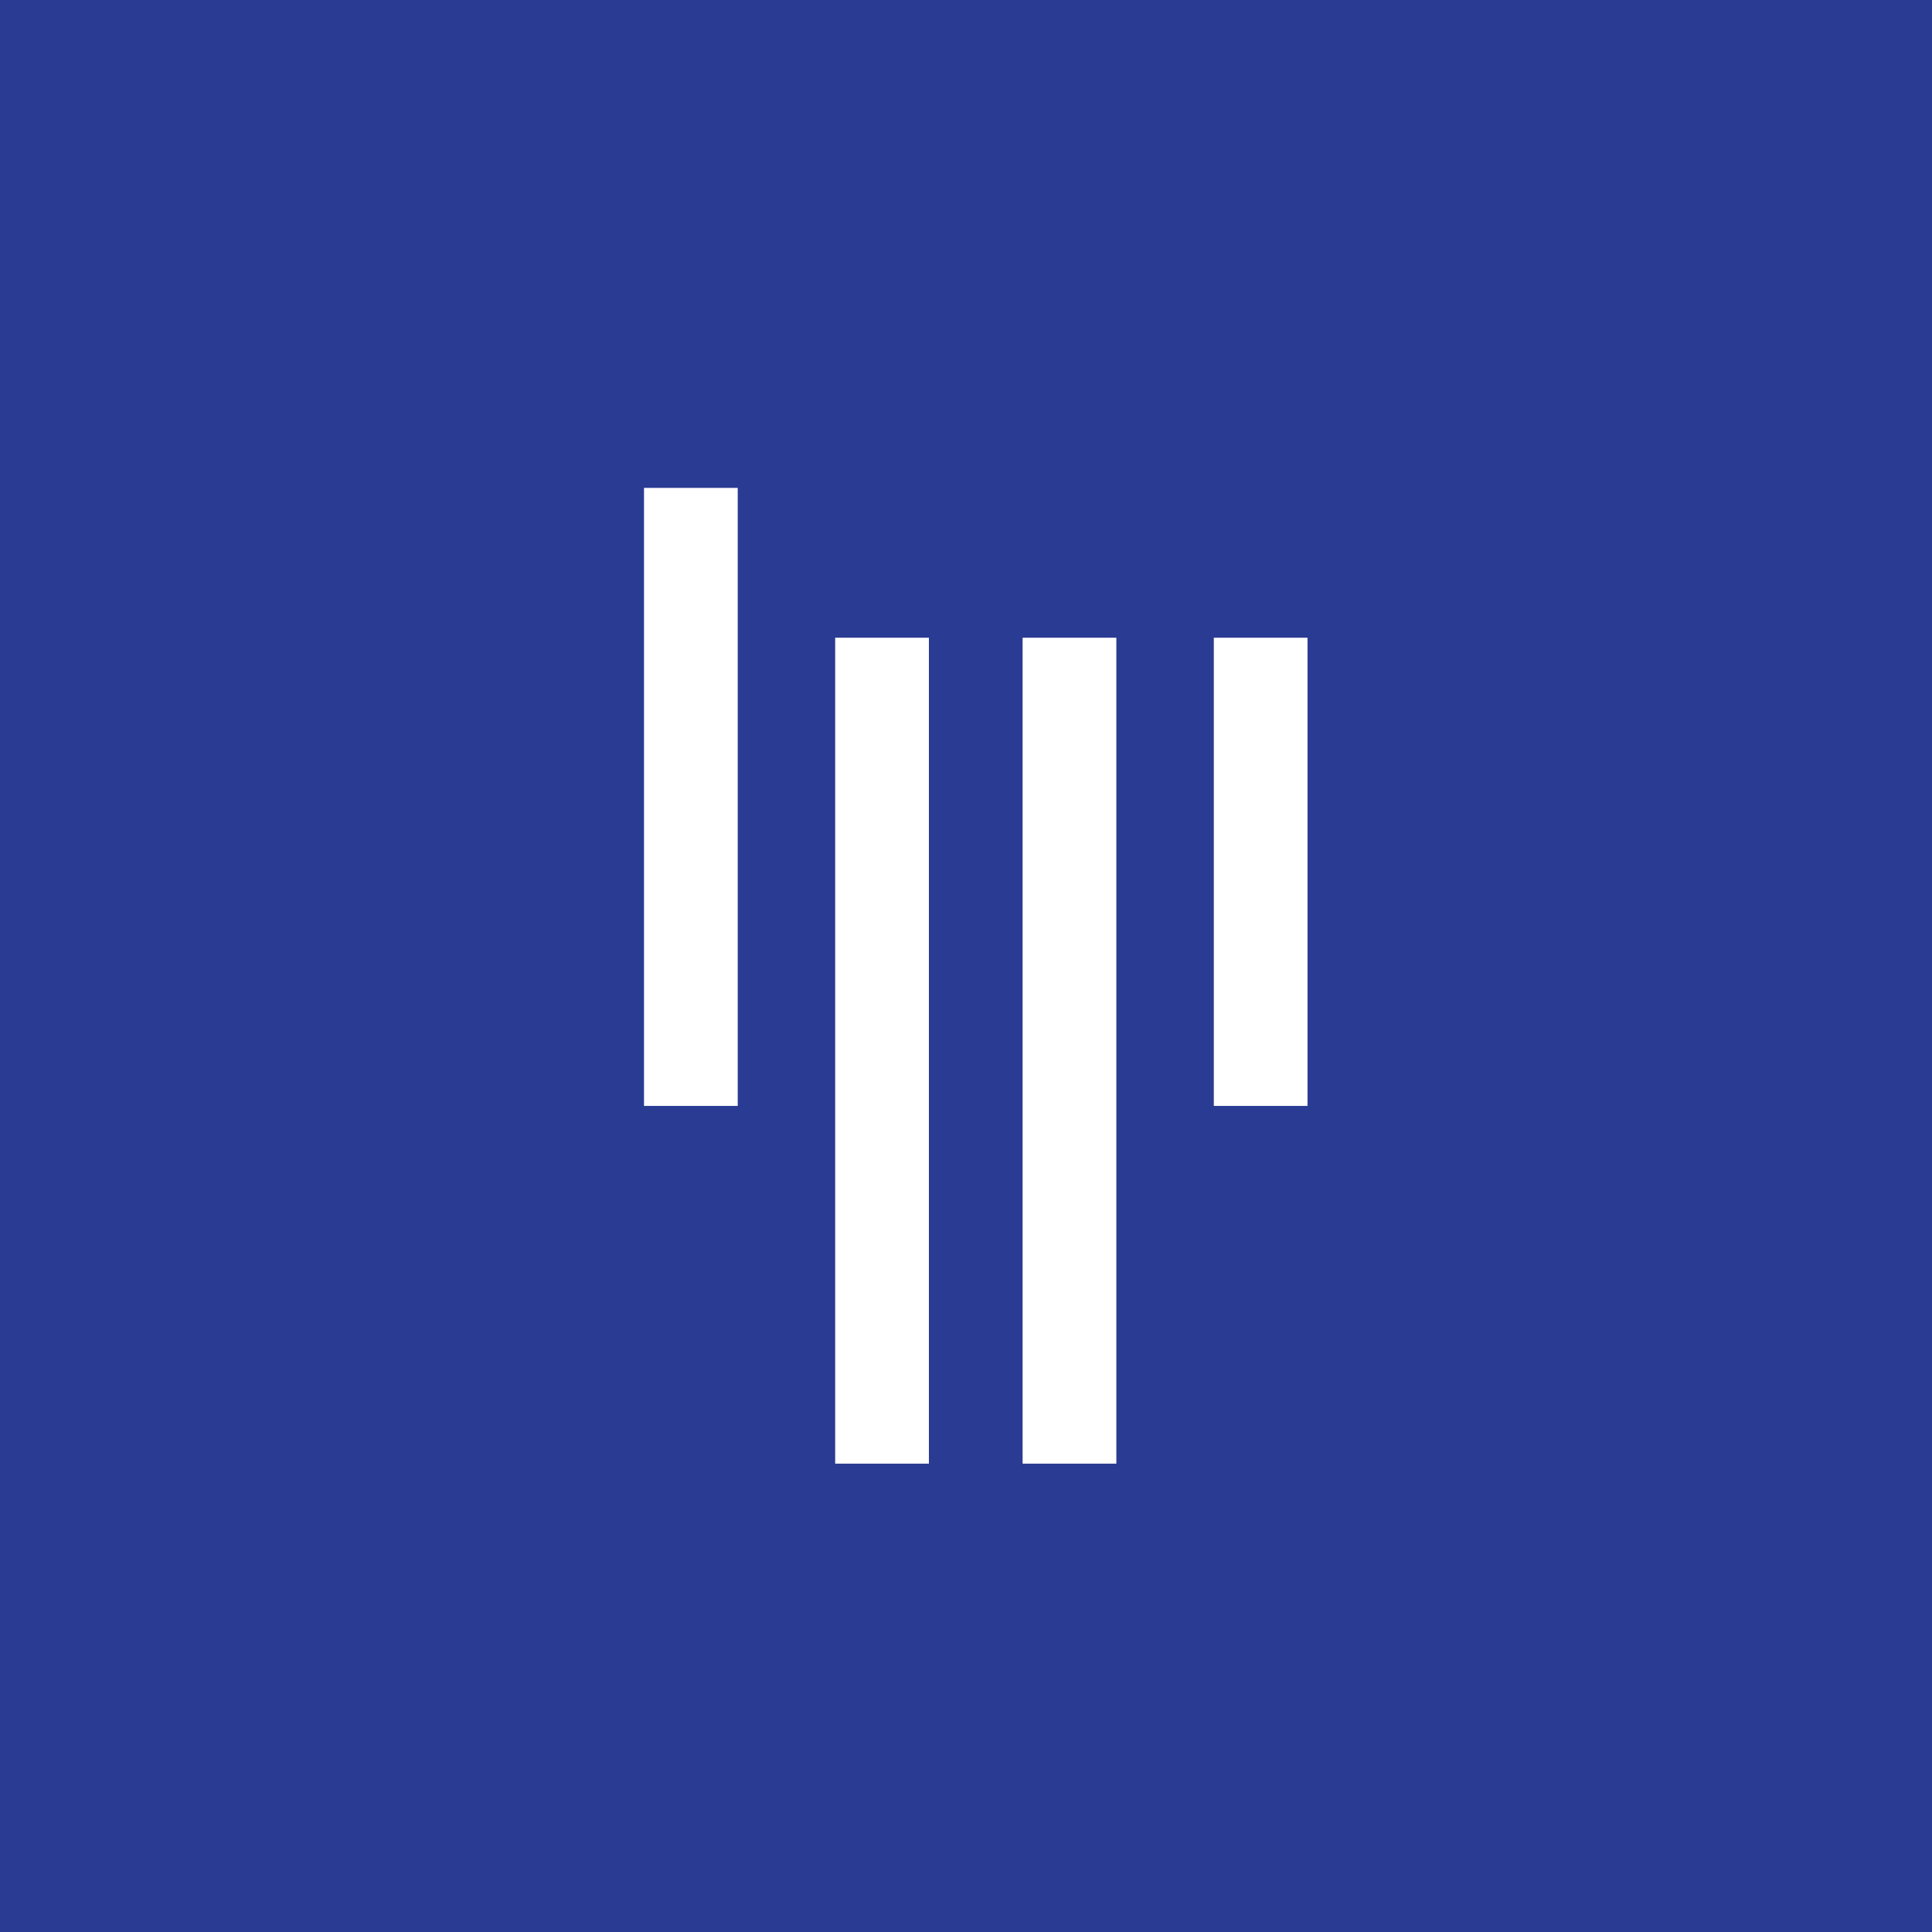
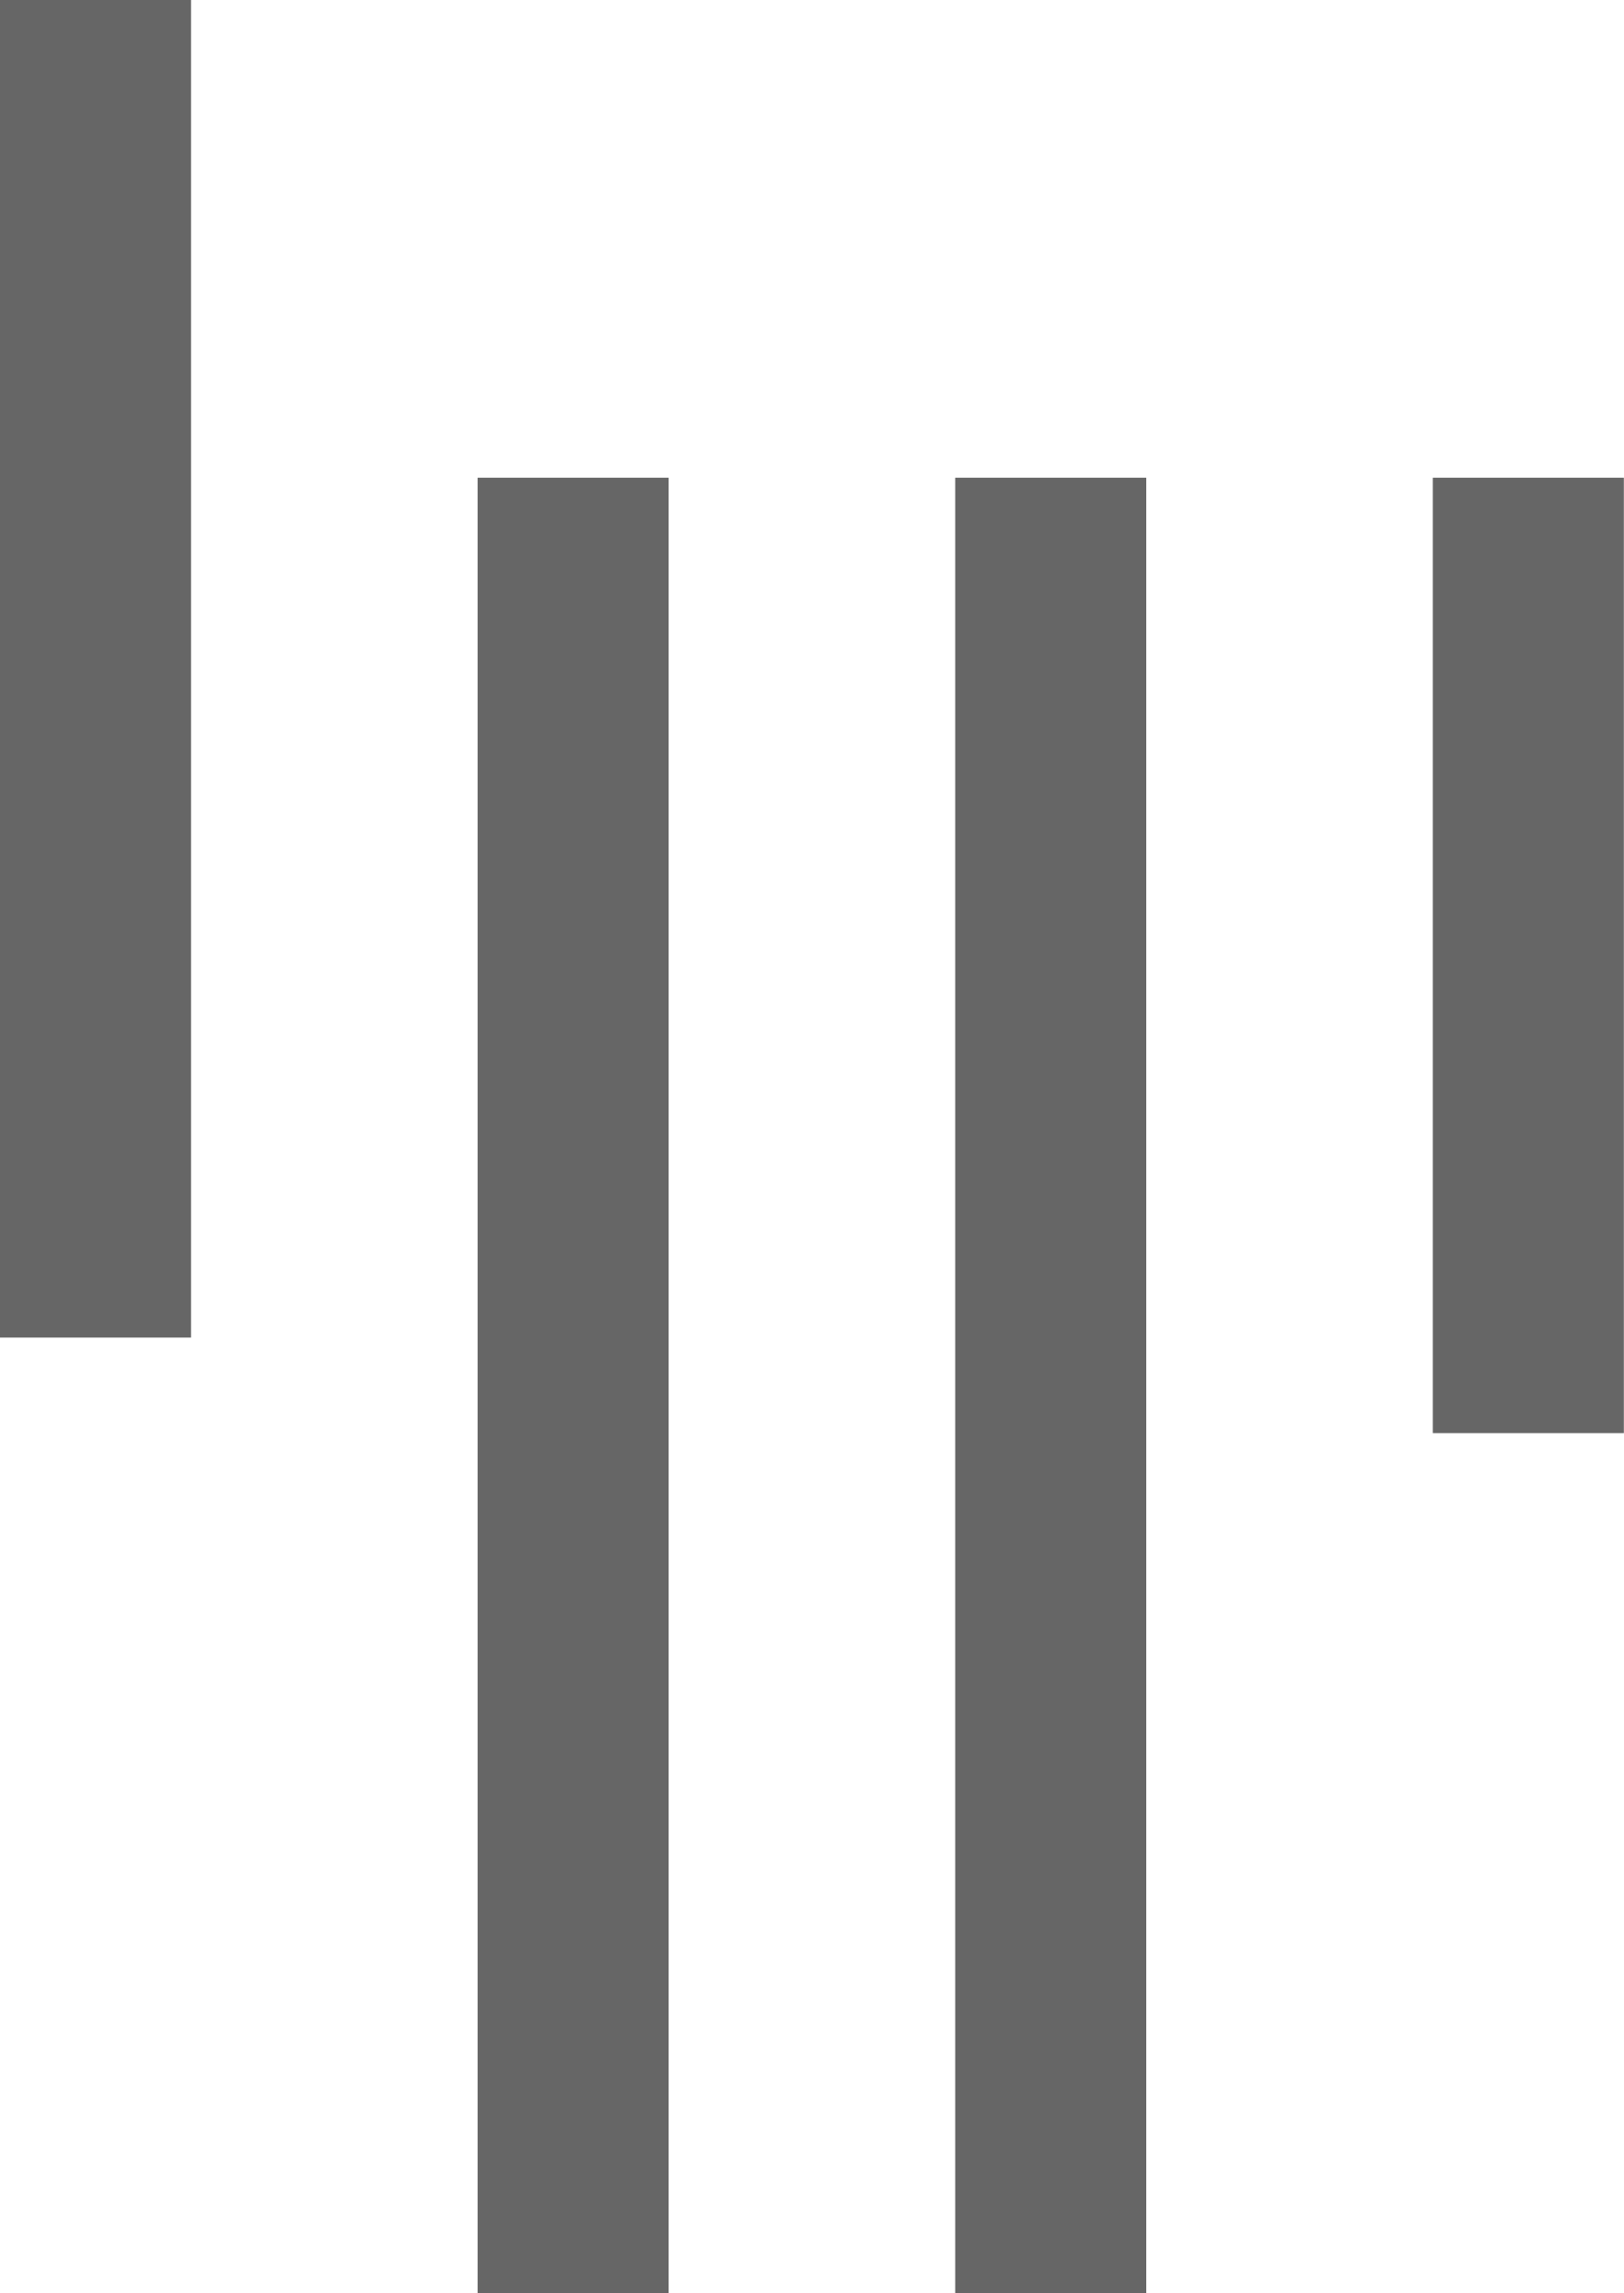
- <svg xmlns="http://www.w3.org/2000/svg" width="60px" height="60px" viewBox="0 0 60 60" version="1.1">
-   <g id="HD_Desktop" stroke="none" stroke-width="1" fill="none" fill-rule="evenodd">
-     <g id="VW_HD_Desktop_Home" transform="translate(-1280, -3650)" fill="#2A3B93">
-       <g id="Join_Our_Community" transform="translate(0, 3347)">
-         <g id="Community_Modules" transform="translate(465, 270)">
-           <g id="Gitter" transform="translate(682, 0)">
-             <g id="Gitter_Logo" transform="translate(133, 33)">
-               <path d="M0,60 L0,0 L60,0 L60,60 L0,60 Z M31.758,45.455 L34.669,45.455 L34.669,19.805 L31.758,19.805 L31.758,45.455 Z M25.937,45.455 L28.848,45.455 L28.848,19.805 L25.937,19.805 L25.937,45.455 Z M37.696,34.345 L40.606,34.345 L40.606,19.805 L37.696,19.805 L37.696,34.345 Z M20,34.345 L22.911,34.345 L22.911,15.152 L20,15.152 L20,34.345 Z" id="Combined-Shape" />
+ <svg xmlns="http://www.w3.org/2000/svg" width="17px" height="24px" viewBox="0 0 17 24" version="1.1">
+   <g id="Pages" stroke="none" stroke-width="1" fill="none" fill-rule="evenodd">
+     <g id="Home" transform="translate(-966, -2986)" fill="#666666">
+       <g id="community" transform="translate(129, 2734)">
+         <g id="Gitter" transform="translate(801, 225)">
+           <g id="logo_gitter" transform="translate(36, 27)">
+             <g id="Rectangle">
+               <rect x="0" y="0" width="2" height="14" />
+               <rect x="15" y="5" width="2" height="10" />
+               <rect x="5" y="5" width="2" height="19" />
+               <rect x="10" y="5" width="2" height="19" />
            </g>
          </g>
        </g>
      </g>
    </g>
  </g>
</svg>
